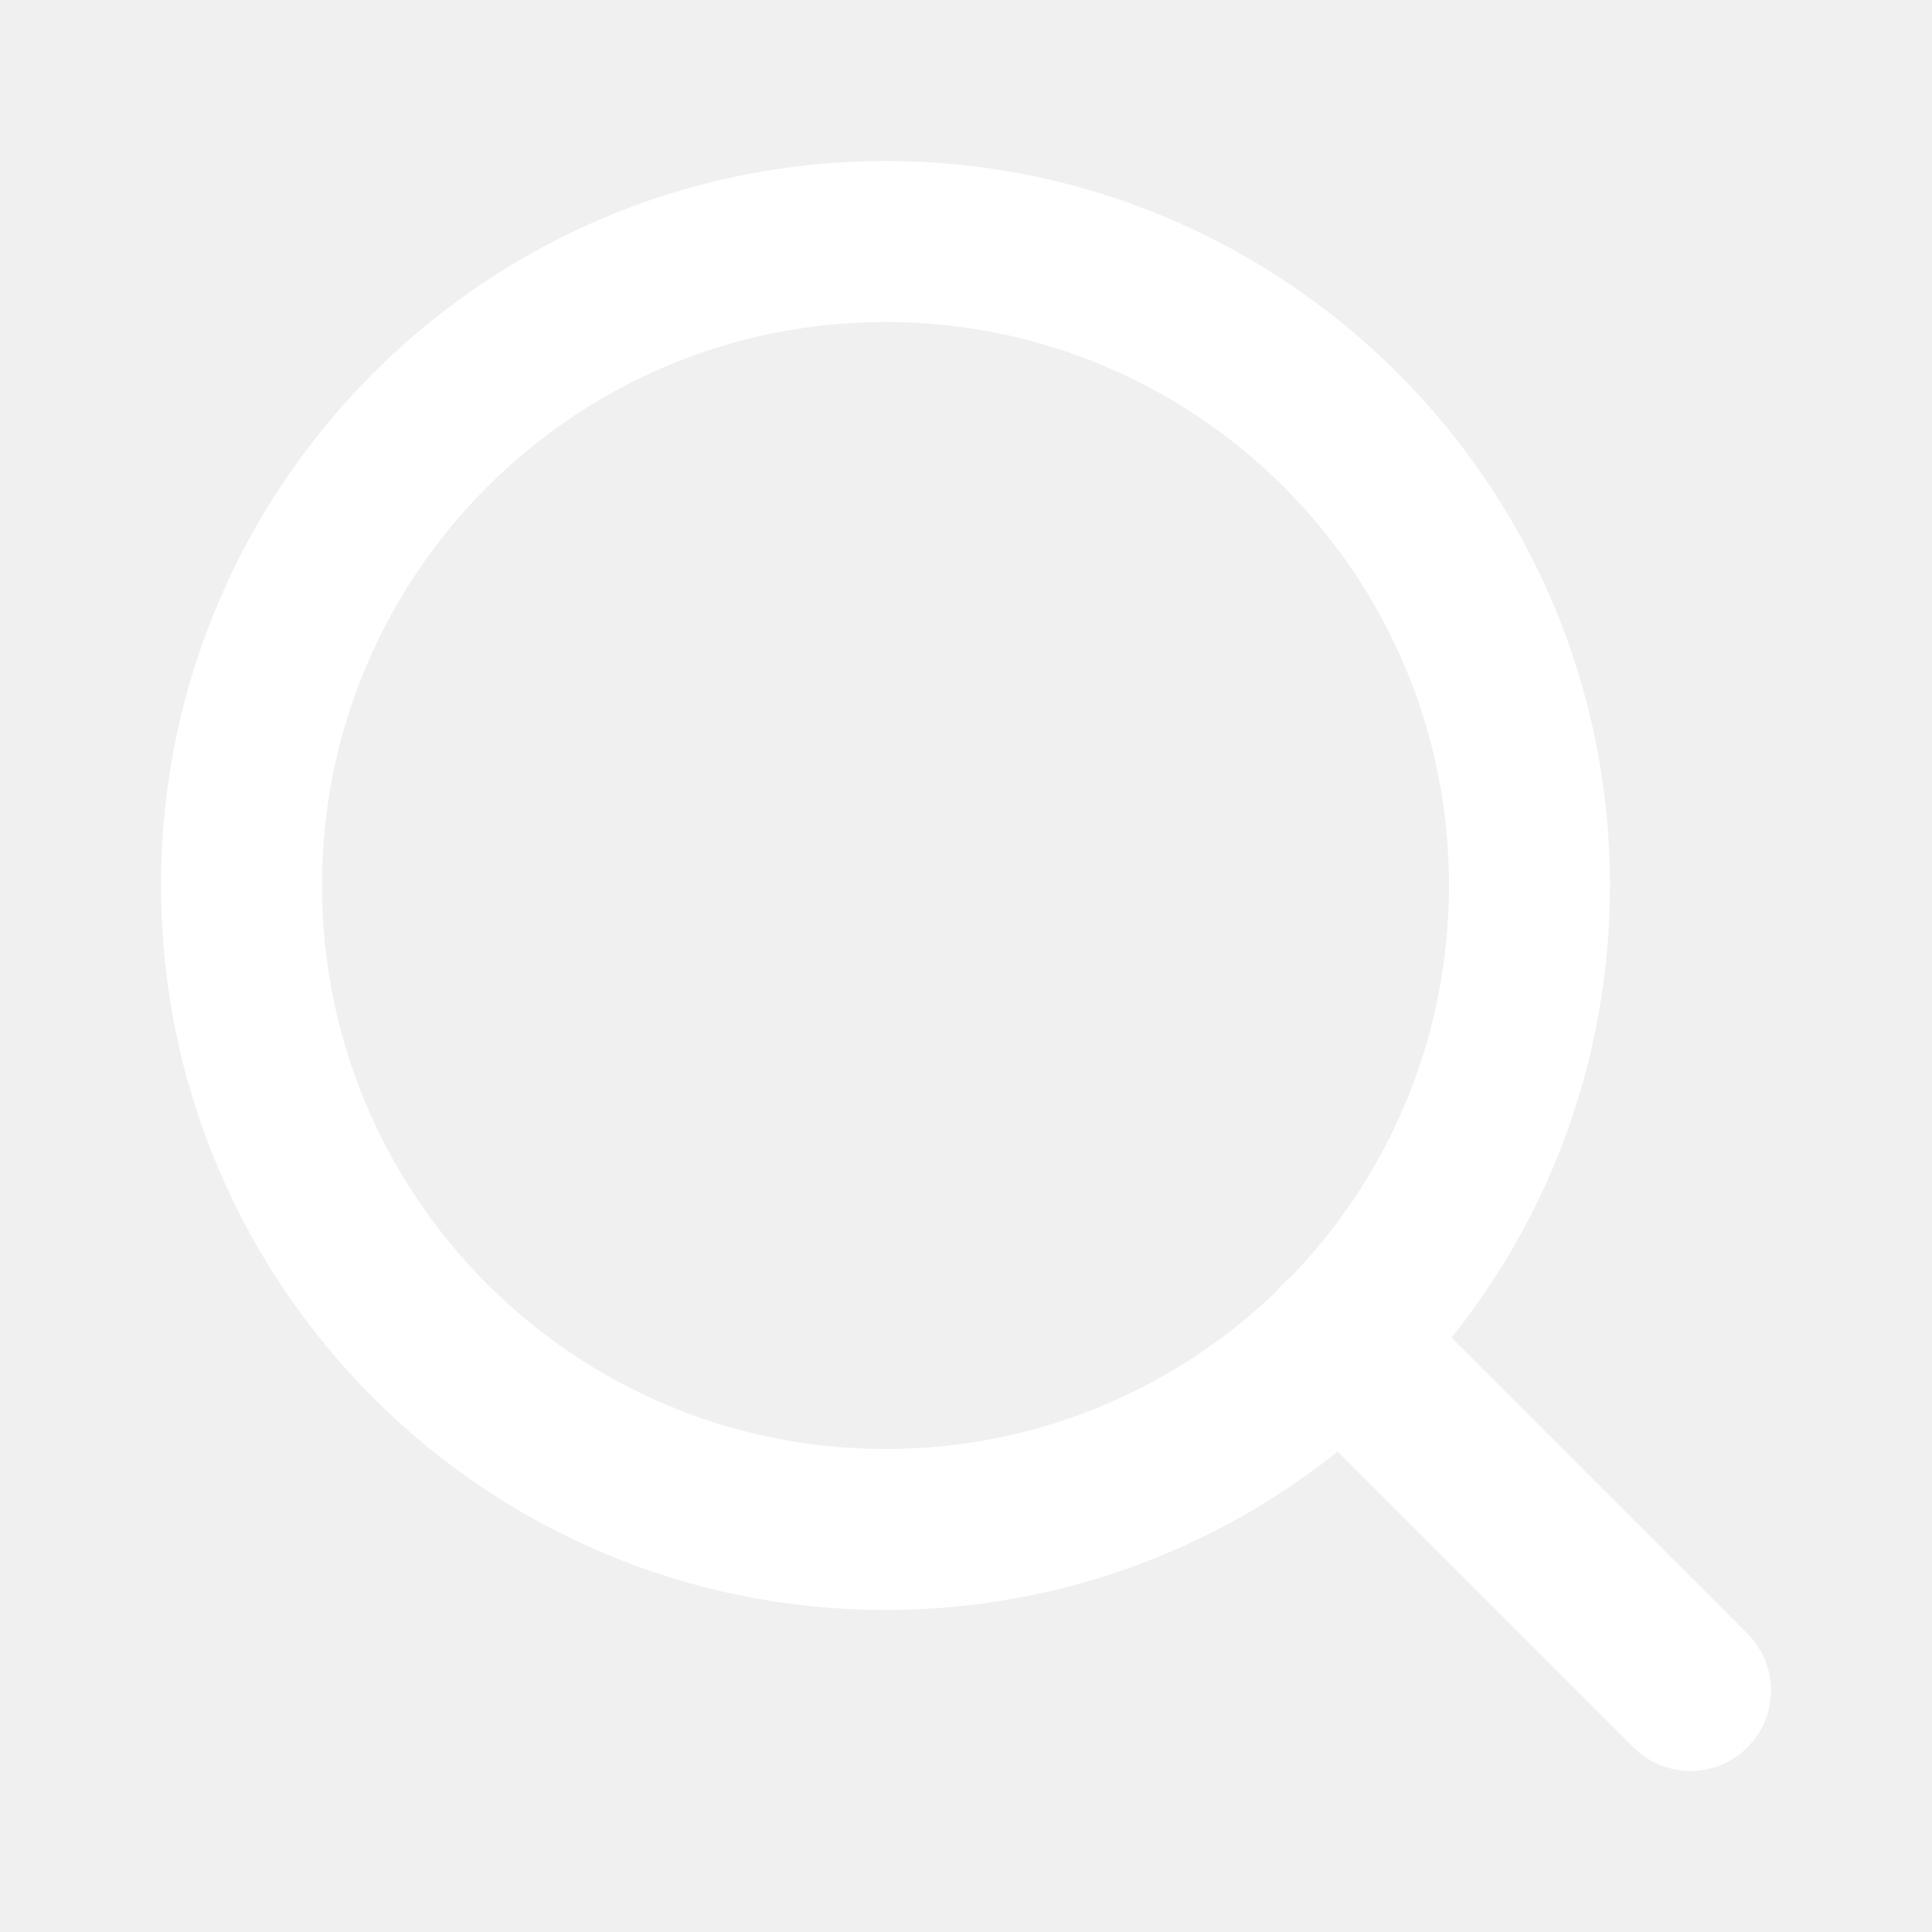
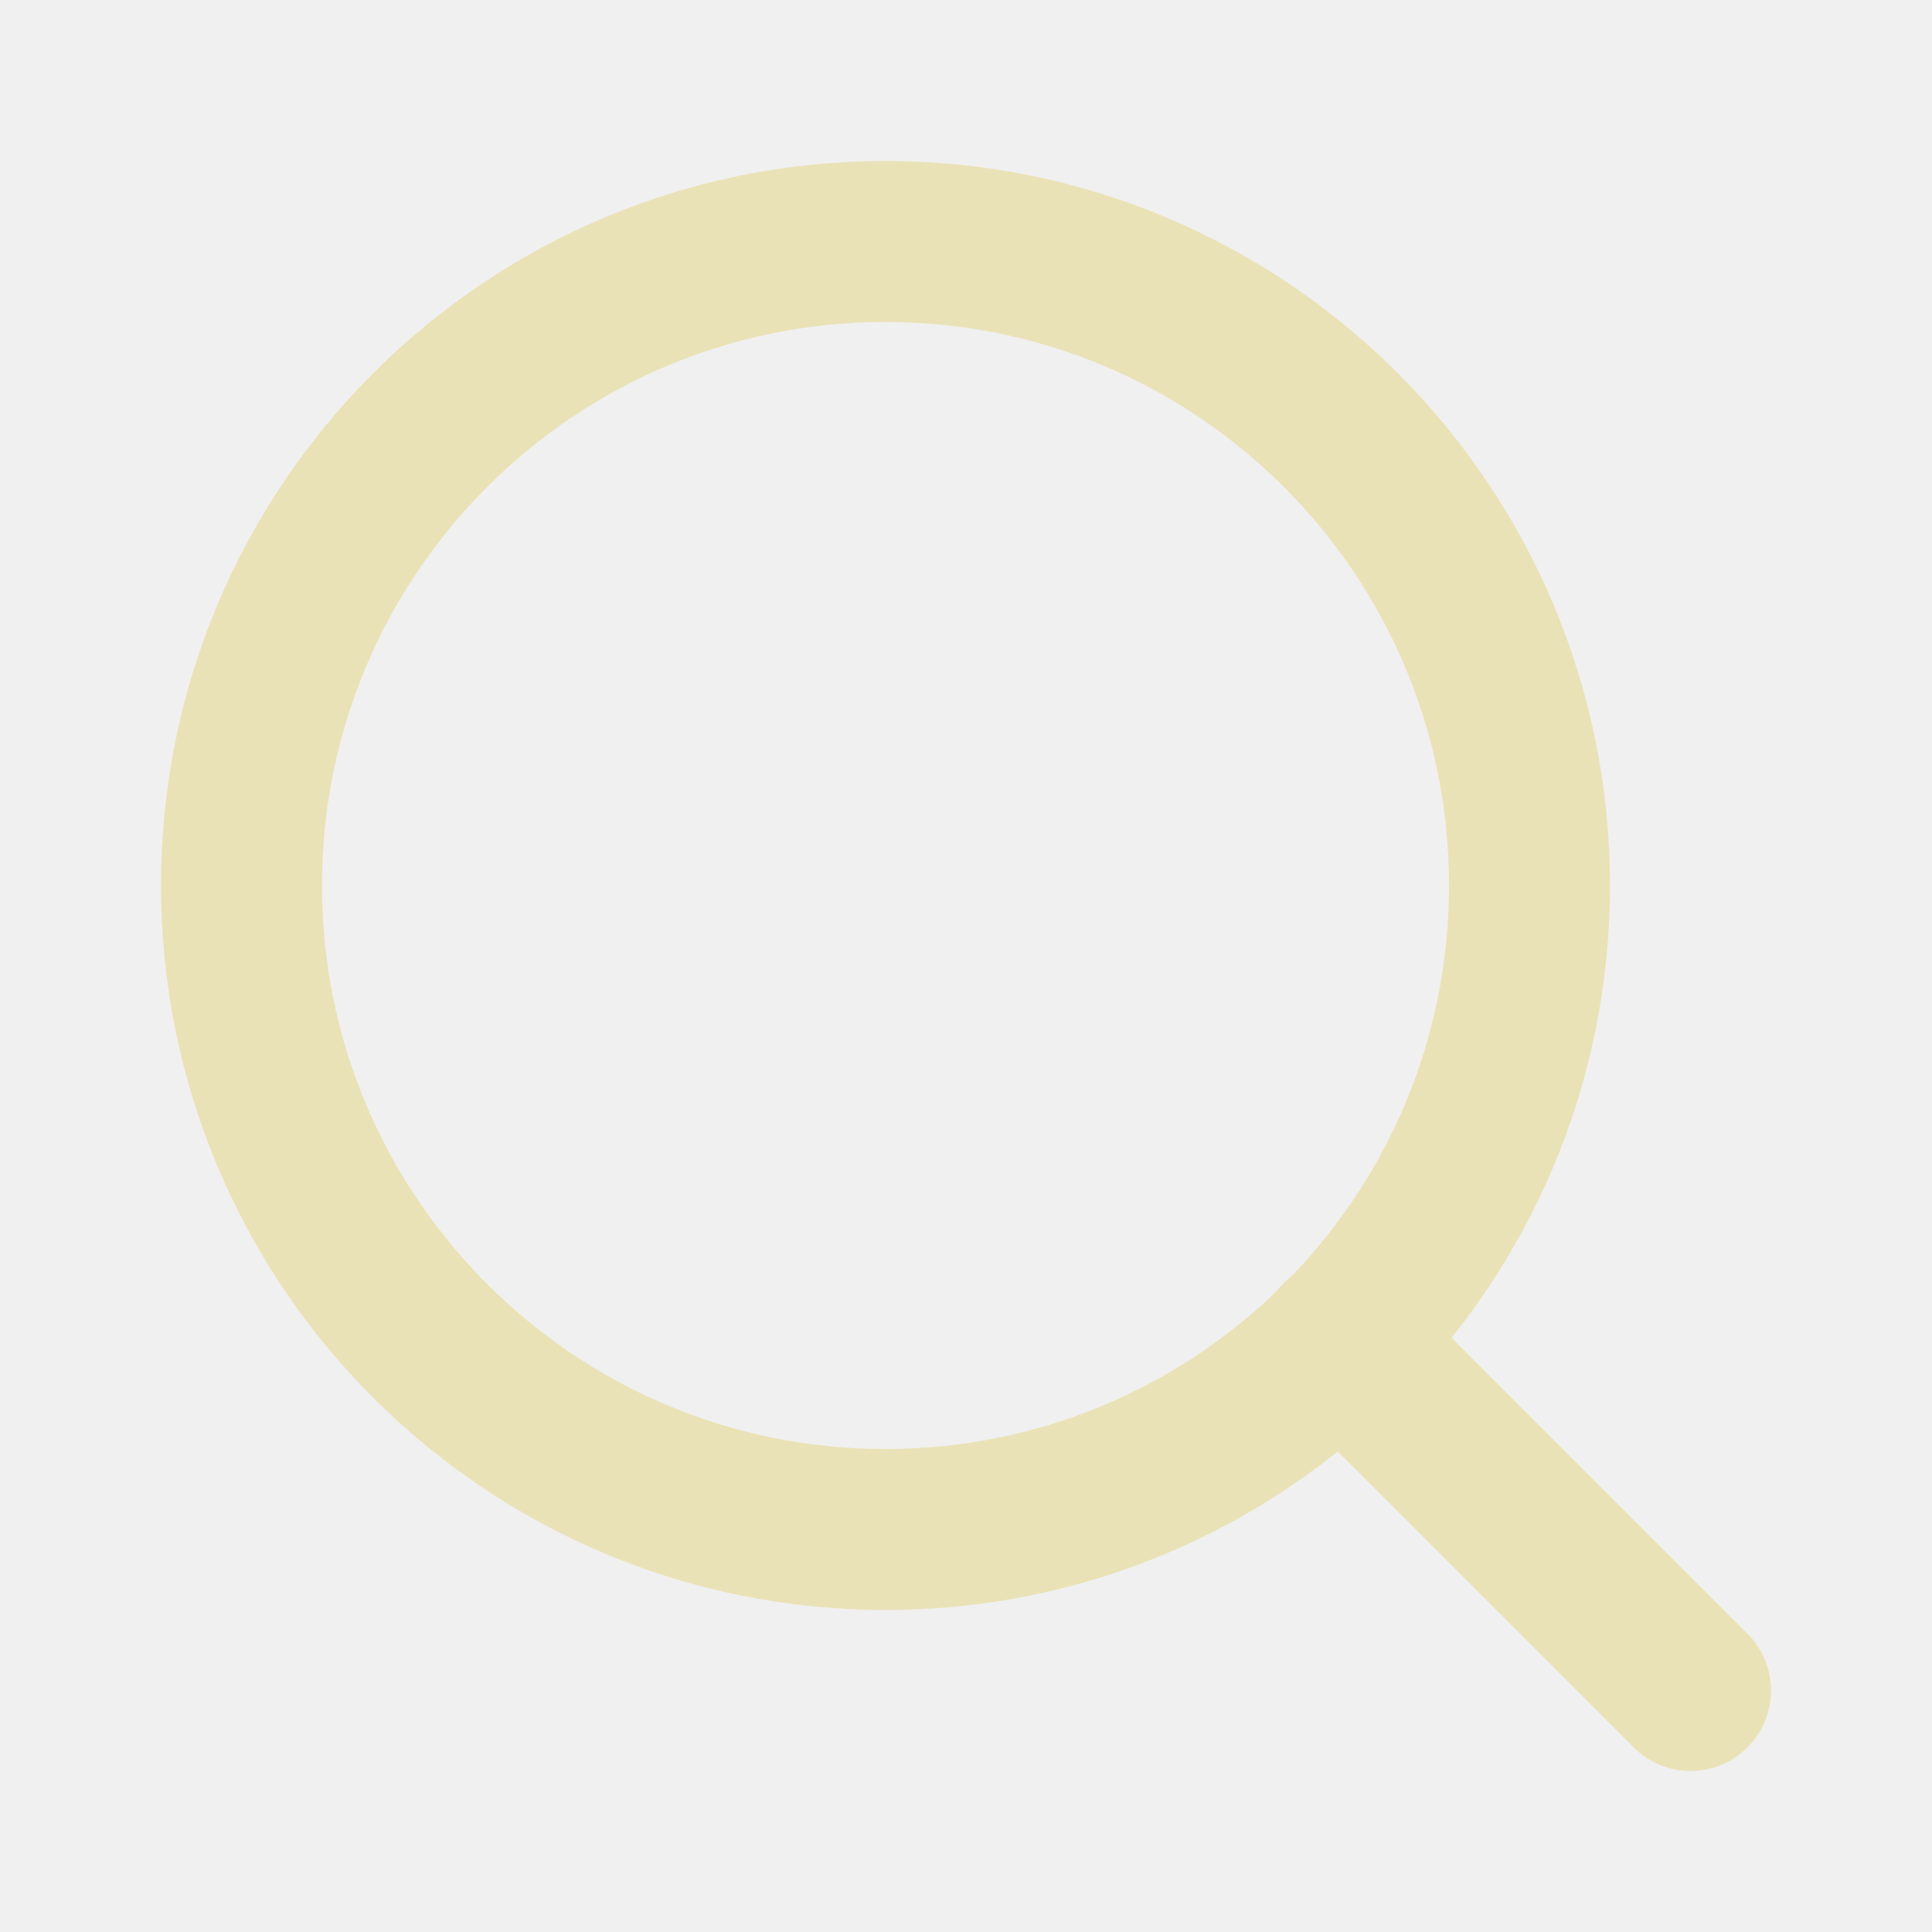
- <svg xmlns="http://www.w3.org/2000/svg" width="20" height="20" viewBox="0 0 24 24" fill="none" stroke="white" stroke-width="2" stroke-linecap="round" stroke-linejoin="round" class="feather feather-search">
+ <svg xmlns="http://www.w3.org/2000/svg" width="20" height="20" viewBox="0 0 24 24" fill="none" stroke="#EAE2B7" stroke-width="2" stroke-linecap="round" stroke-linejoin="round" class="feather feather-search">
  <circle cx="11" cy="11" r="8" />
  <line x1="21" y1="21" x2="16.65" y2="16.65" />
</svg>
